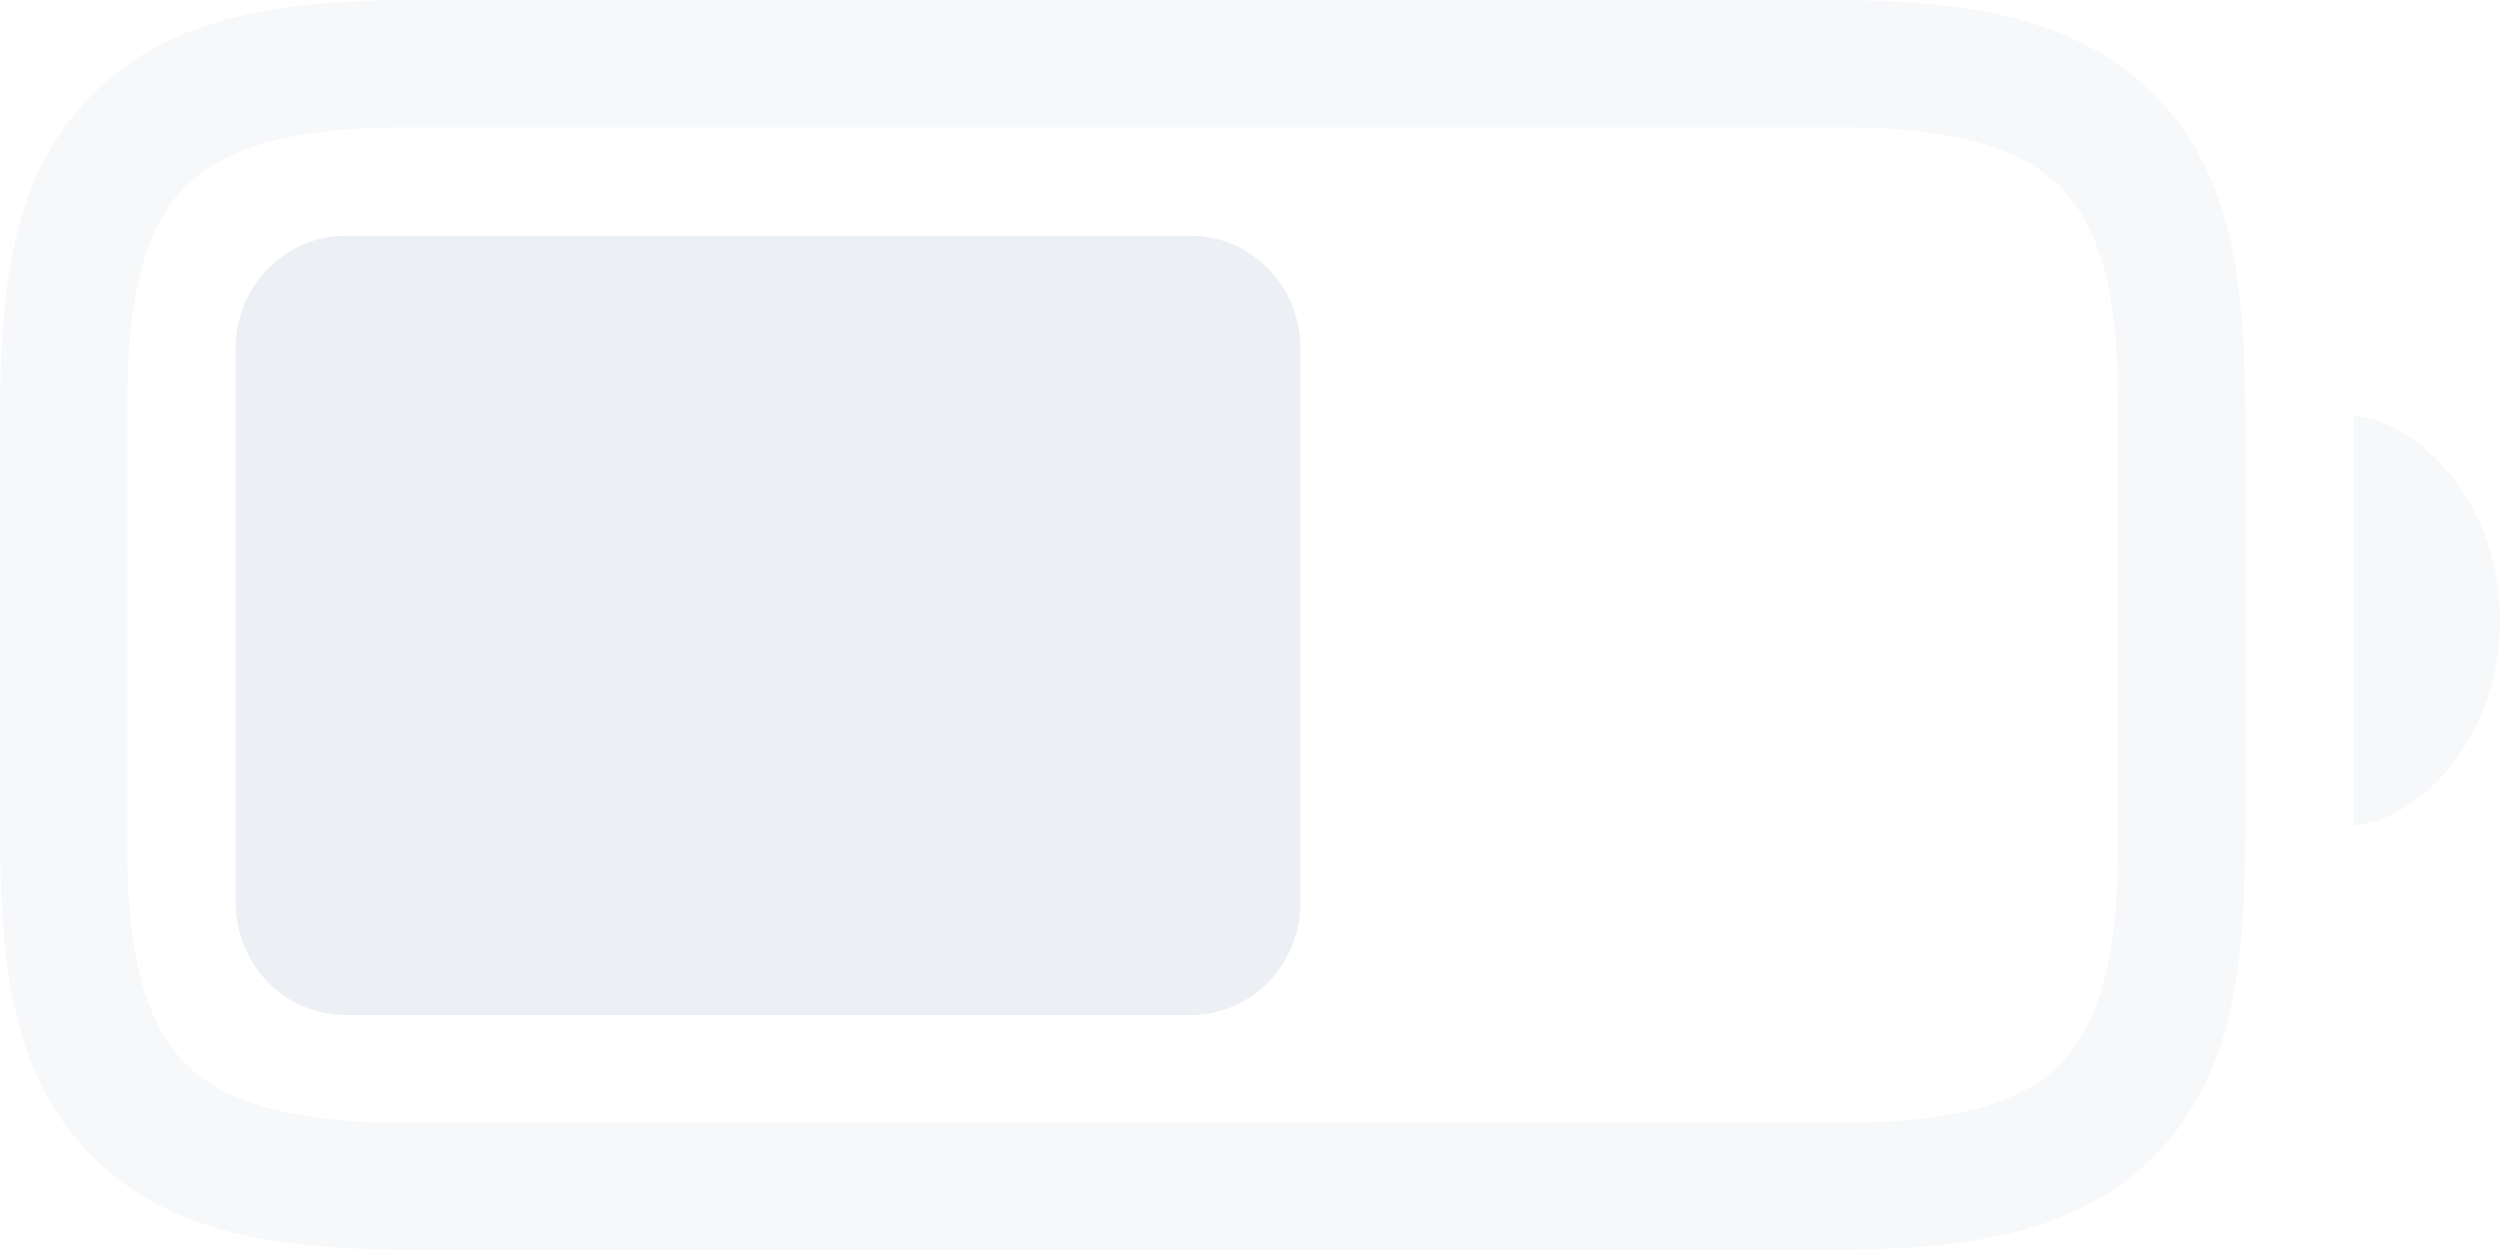
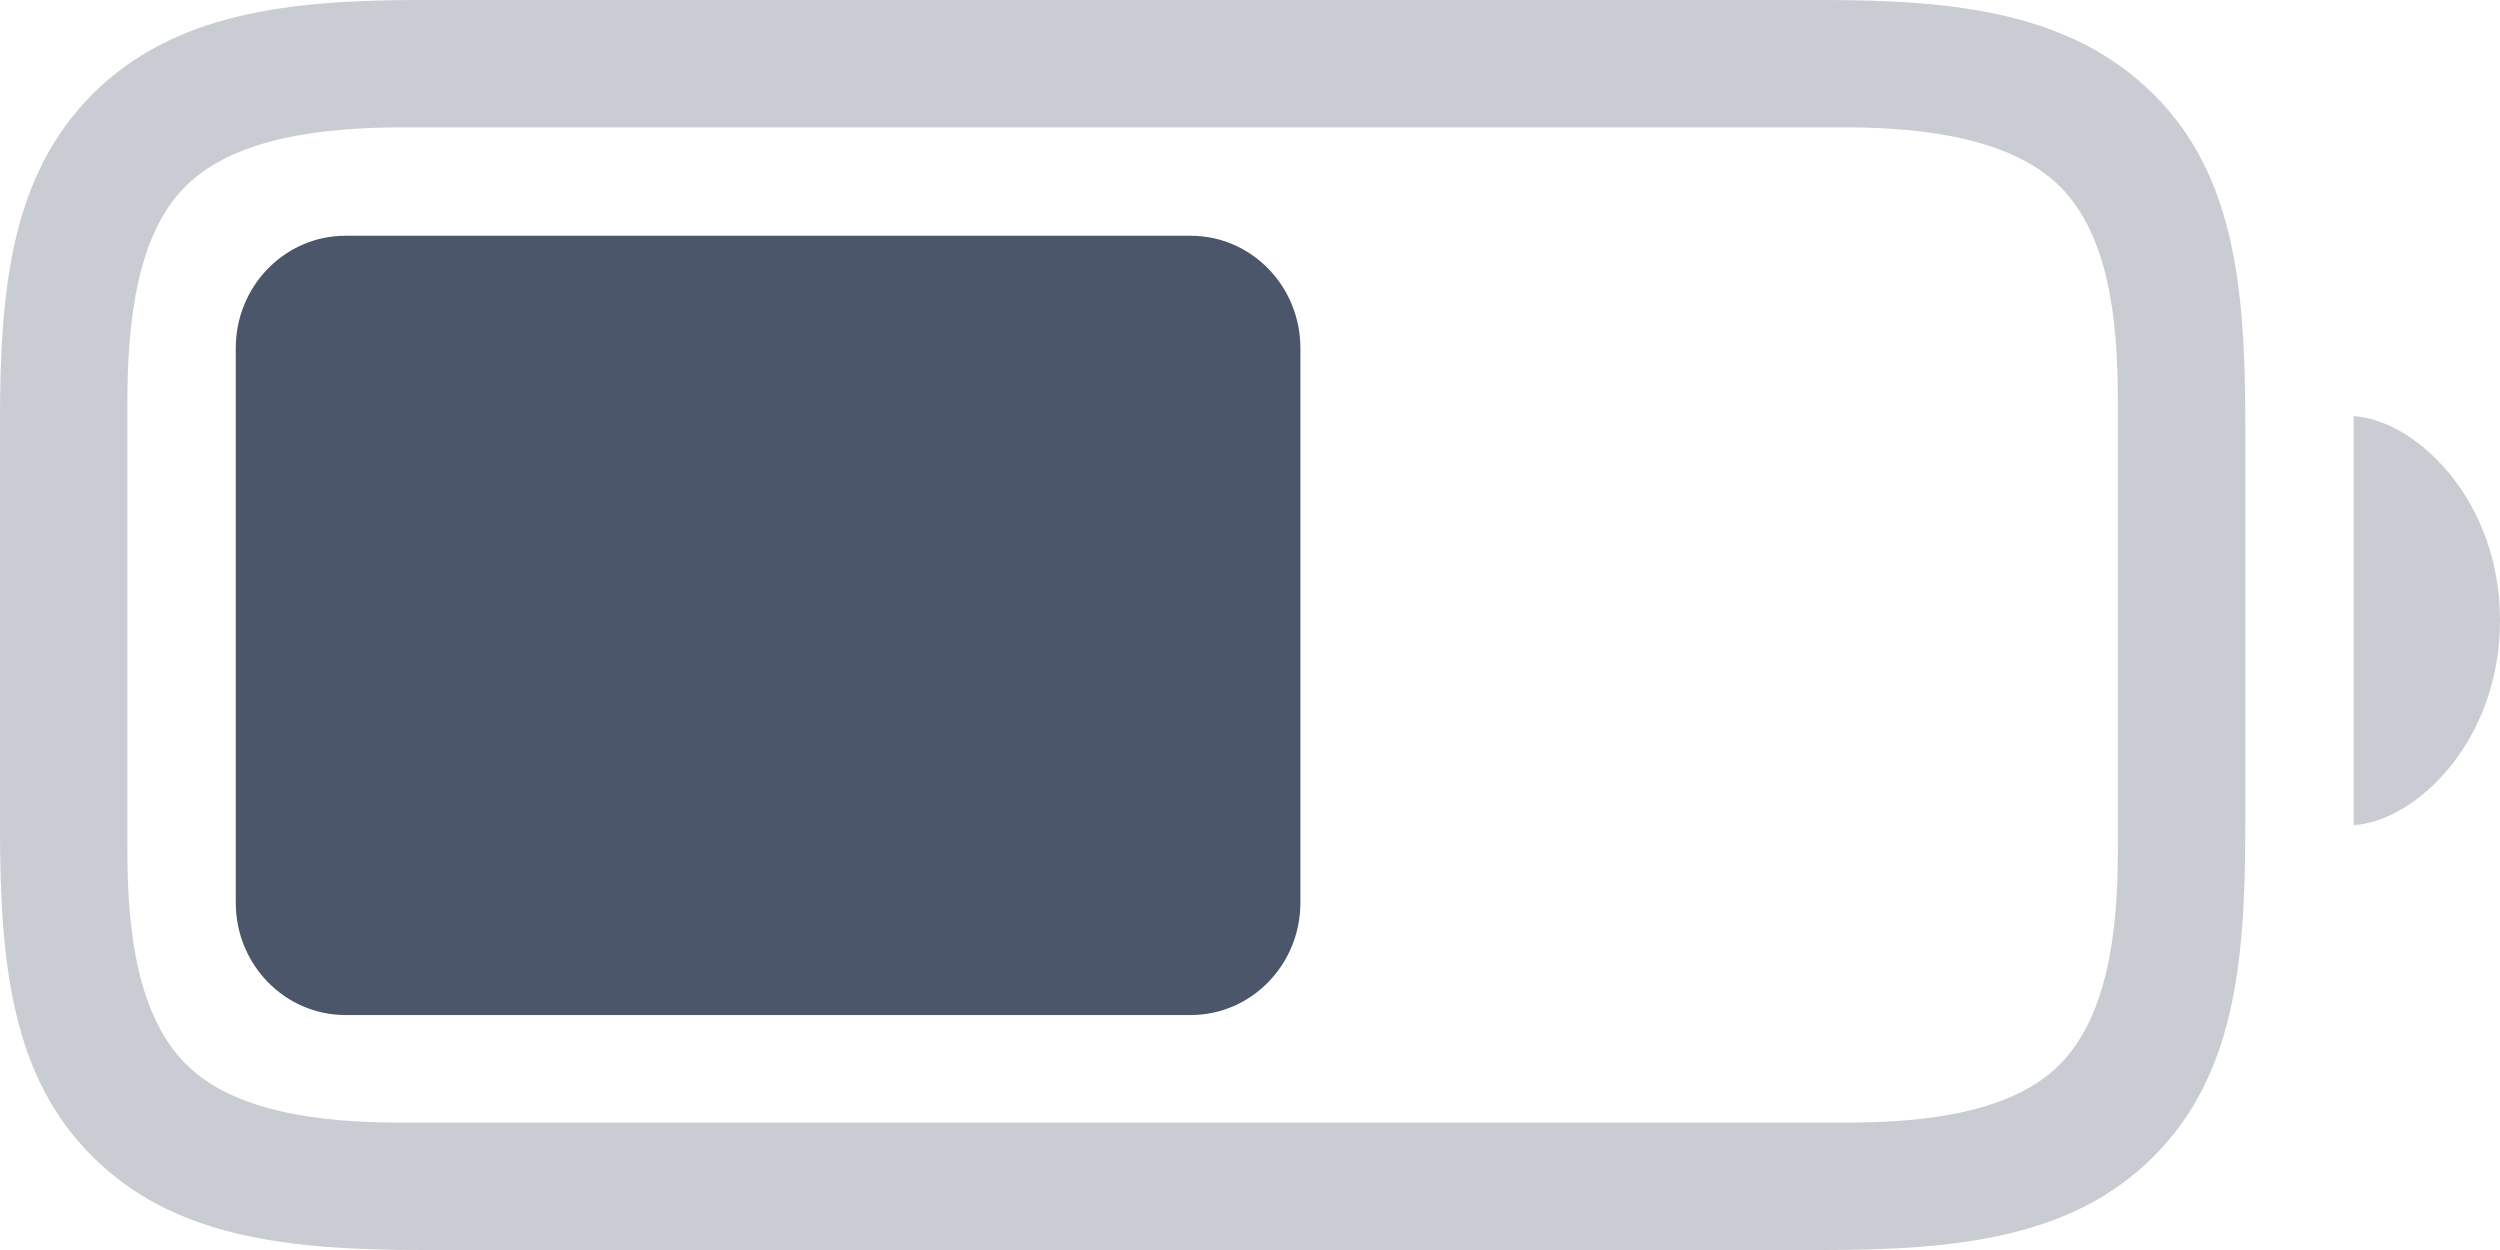
<svg xmlns="http://www.w3.org/2000/svg" fill="#000000" width="800" height="400" viewBox="0 0 56 28" version="1.1" id="svg28">
  <defs id="defs32" />
-   <path id="path26" style="display:inline;fill:#eceff4;fill-opacity:0.4;stroke-width:1;stroke-dasharray:none" d="M 9.41,0 C 6.433,0 3.881,0.301 2.073,2.109 0.266,3.916 0,6.433 0,9.41 v 9.144 c 0,3.03 0.266,5.565 2.073,7.354 C 3.881,27.716 6.433,28 9.463,28 H 40.848 c 3.03,0 5.582,-0.284 7.39,-2.091 1.808,-1.808 2.056,-4.324 2.056,-7.354 v -9.091 c 0,-3.03 -0.248,-5.565 -2.056,-7.354 C 46.413,0.301 43.879,0 40.848,0 Z M 9.02,2.853 H 41.344 c 1.808,0 3.739,0.266 4.803,1.329 1.081,1.081 1.293,2.959 1.293,4.785 v 10.084 c 0,1.825 -0.231,3.704 -1.293,4.785 -1.063,1.081 -2.995,1.311 -4.803,1.311 H 8.967 C 7.142,25.147 5.228,24.899 4.165,23.836 3.084,22.754 2.853,20.876 2.853,19.051 V 9.02 c 0,-1.861 0.23,-3.775 1.294,-4.838 C 5.228,3.101 7.16,2.853 9.02,2.853 Z m 43.701,6.468 v 9.162 C 54.121,18.395 56,16.605 56,13.894 56,11.2 54.121,9.41 52.722,9.321 Z" />
-   <rect style="fill:#eceff4;fill-opacity:1;stroke-width:0.075" id="rect2960" width="23.848" height="17.456" x="5.281" y="5.281" rx="2.457" ry="2.517" />
+   <path id="path26" style="display:inline;fill:#4c566a;fill-opacity:0.3;stroke-width:1;stroke-dasharray:none" d="M 9.41,0 C 6.433,0 3.881,0.301 2.073,2.109 0.266,3.916 0,6.433 0,9.41 v 9.144 c 0,3.03 0.266,5.565 2.073,7.354 C 3.881,27.716 6.433,28 9.463,28 H 40.848 c 3.03,0 5.582,-0.284 7.39,-2.091 1.808,-1.808 2.056,-4.324 2.056,-7.354 v -9.091 c 0,-3.03 -0.248,-5.565 -2.056,-7.354 C 46.413,0.301 43.879,0 40.848,0 Z M 9.02,2.853 H 41.344 c 1.808,0 3.739,0.266 4.803,1.329 1.081,1.081 1.293,2.959 1.293,4.785 v 10.084 c 0,1.825 -0.231,3.704 -1.293,4.785 -1.063,1.081 -2.995,1.311 -4.803,1.311 H 8.967 C 7.142,25.147 5.228,24.899 4.165,23.836 3.084,22.754 2.853,20.876 2.853,19.051 V 9.02 c 0,-1.861 0.23,-3.775 1.294,-4.838 C 5.228,3.101 7.16,2.853 9.02,2.853 Z m 43.701,6.468 v 9.162 C 54.121,18.395 56,16.605 56,13.894 56,11.2 54.121,9.41 52.722,9.321 Z" />
+   <rect style="fill:#4c566a;fill-opacity:1;stroke-width:0.075" id="rect2960" width="23.848" height="17.456" x="5.281" y="5.281" rx="2.457" ry="2.517" />
</svg>
